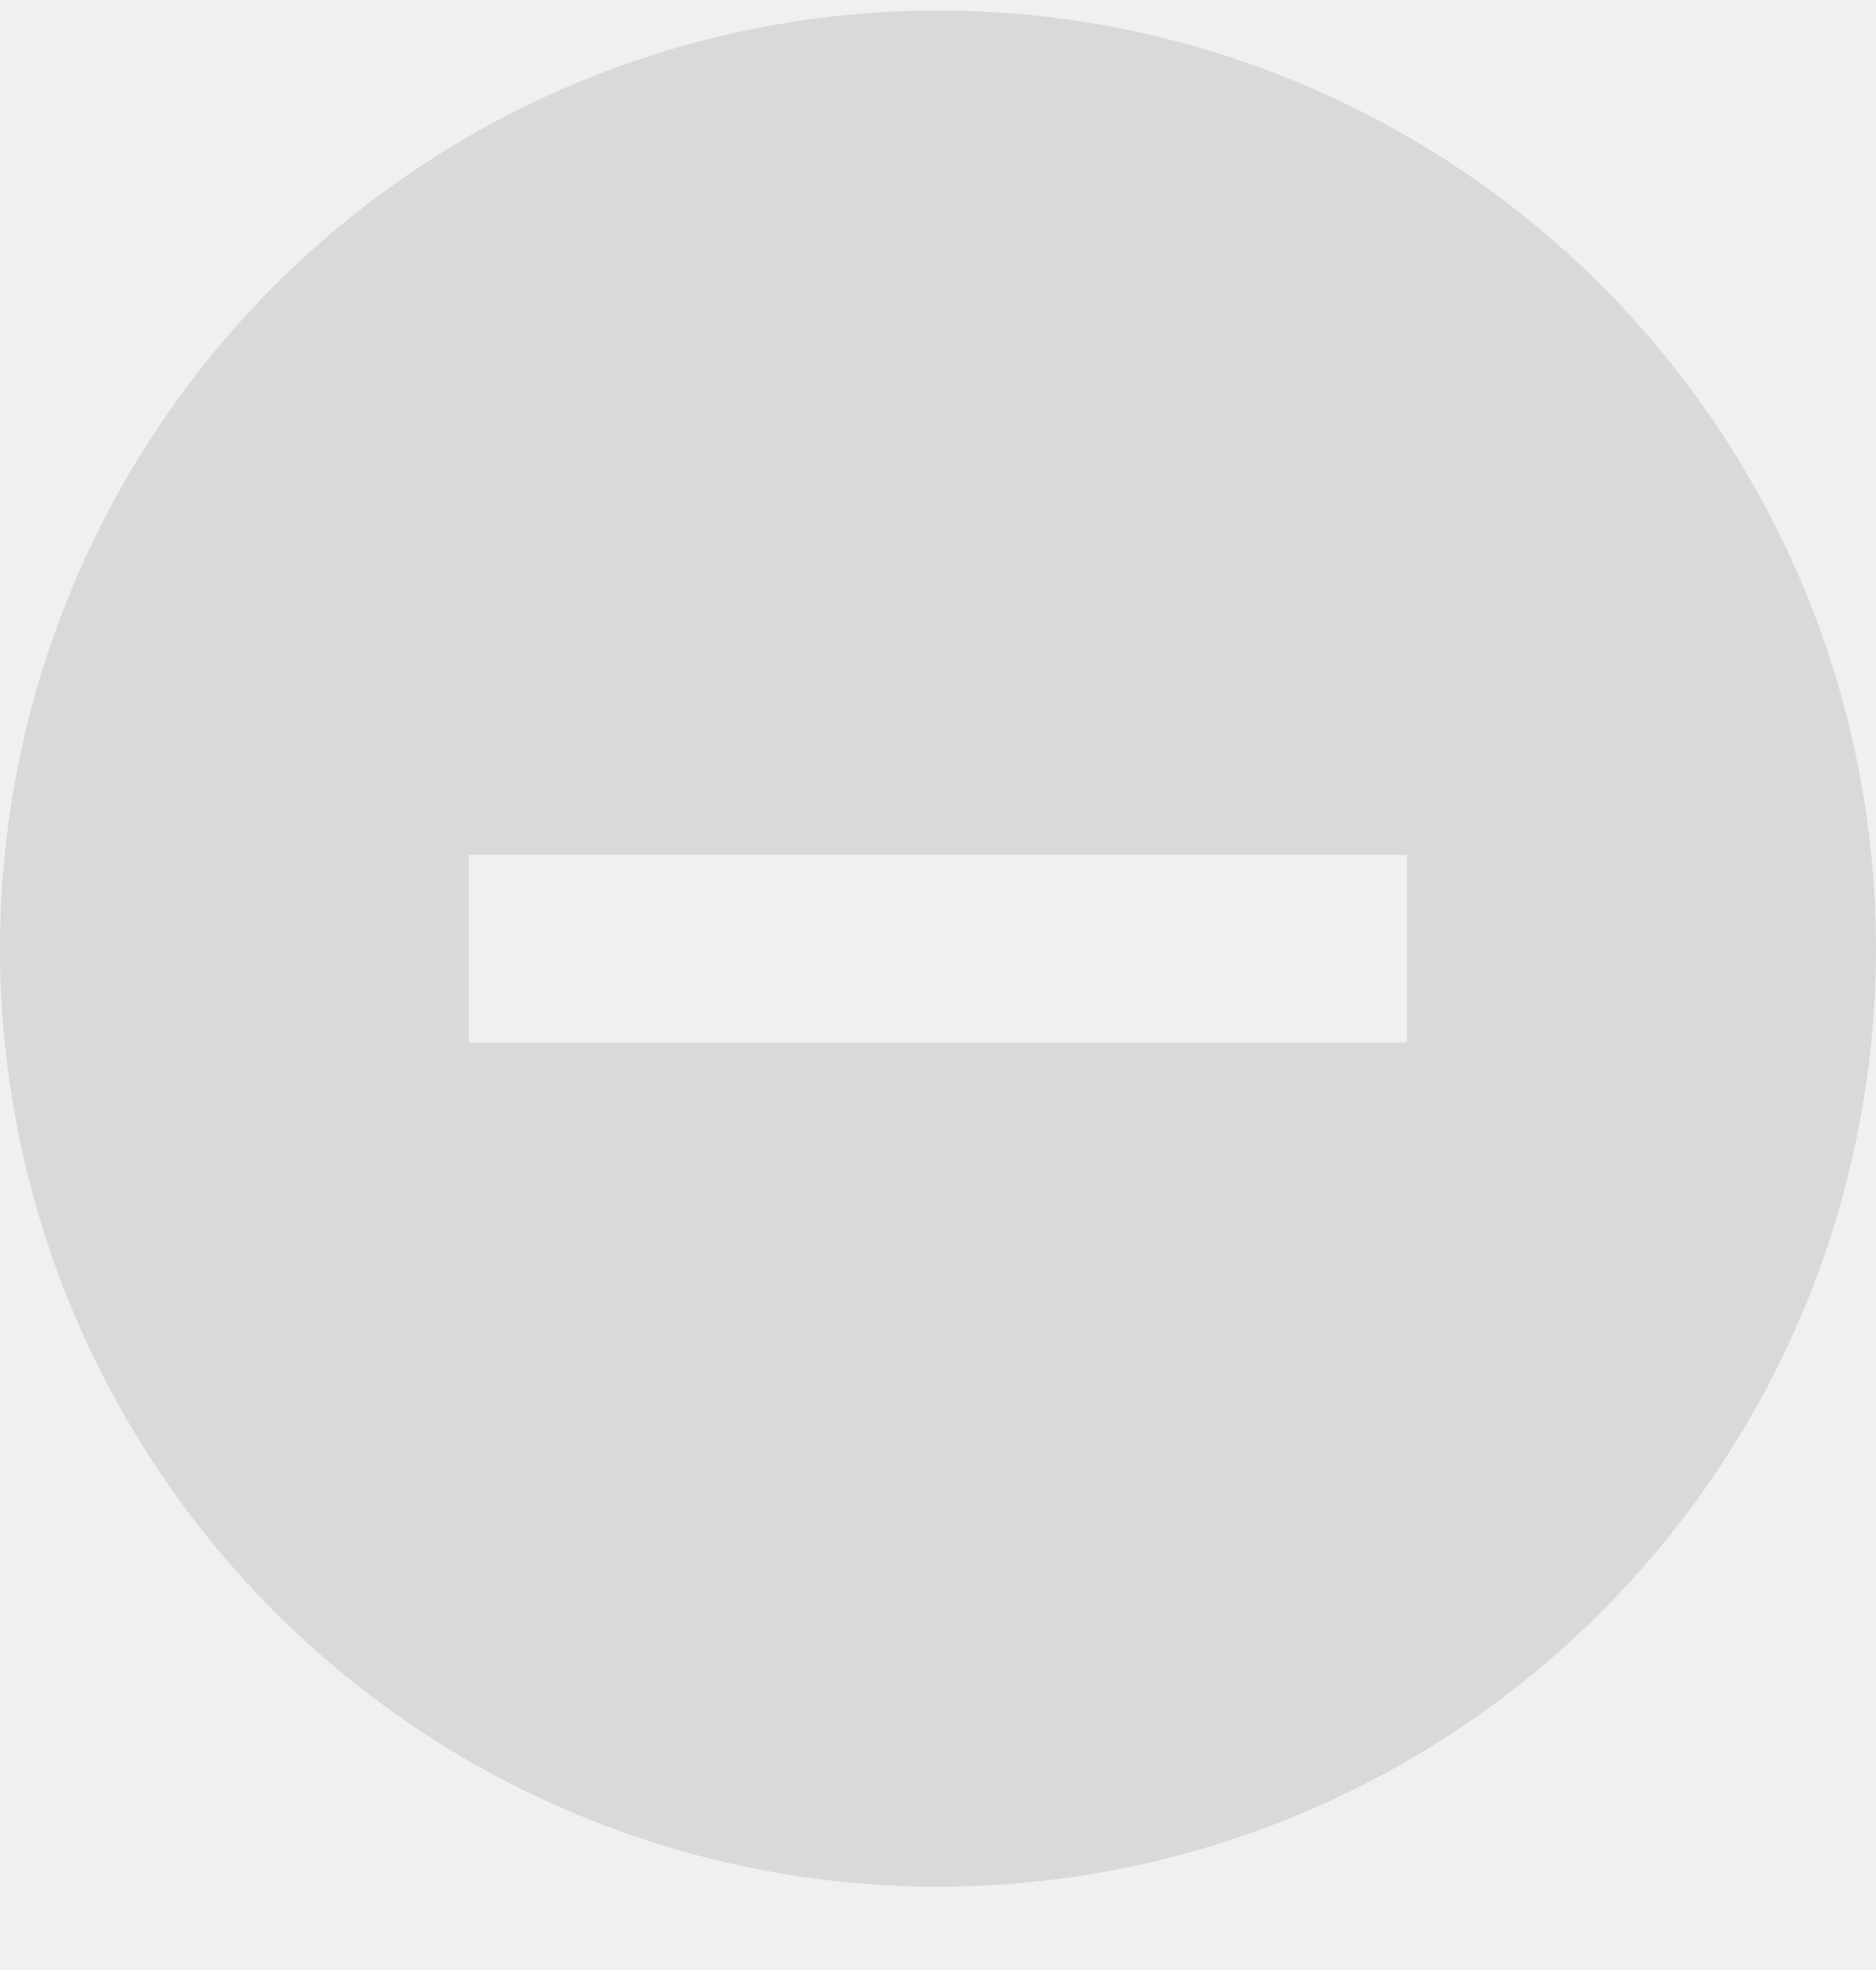
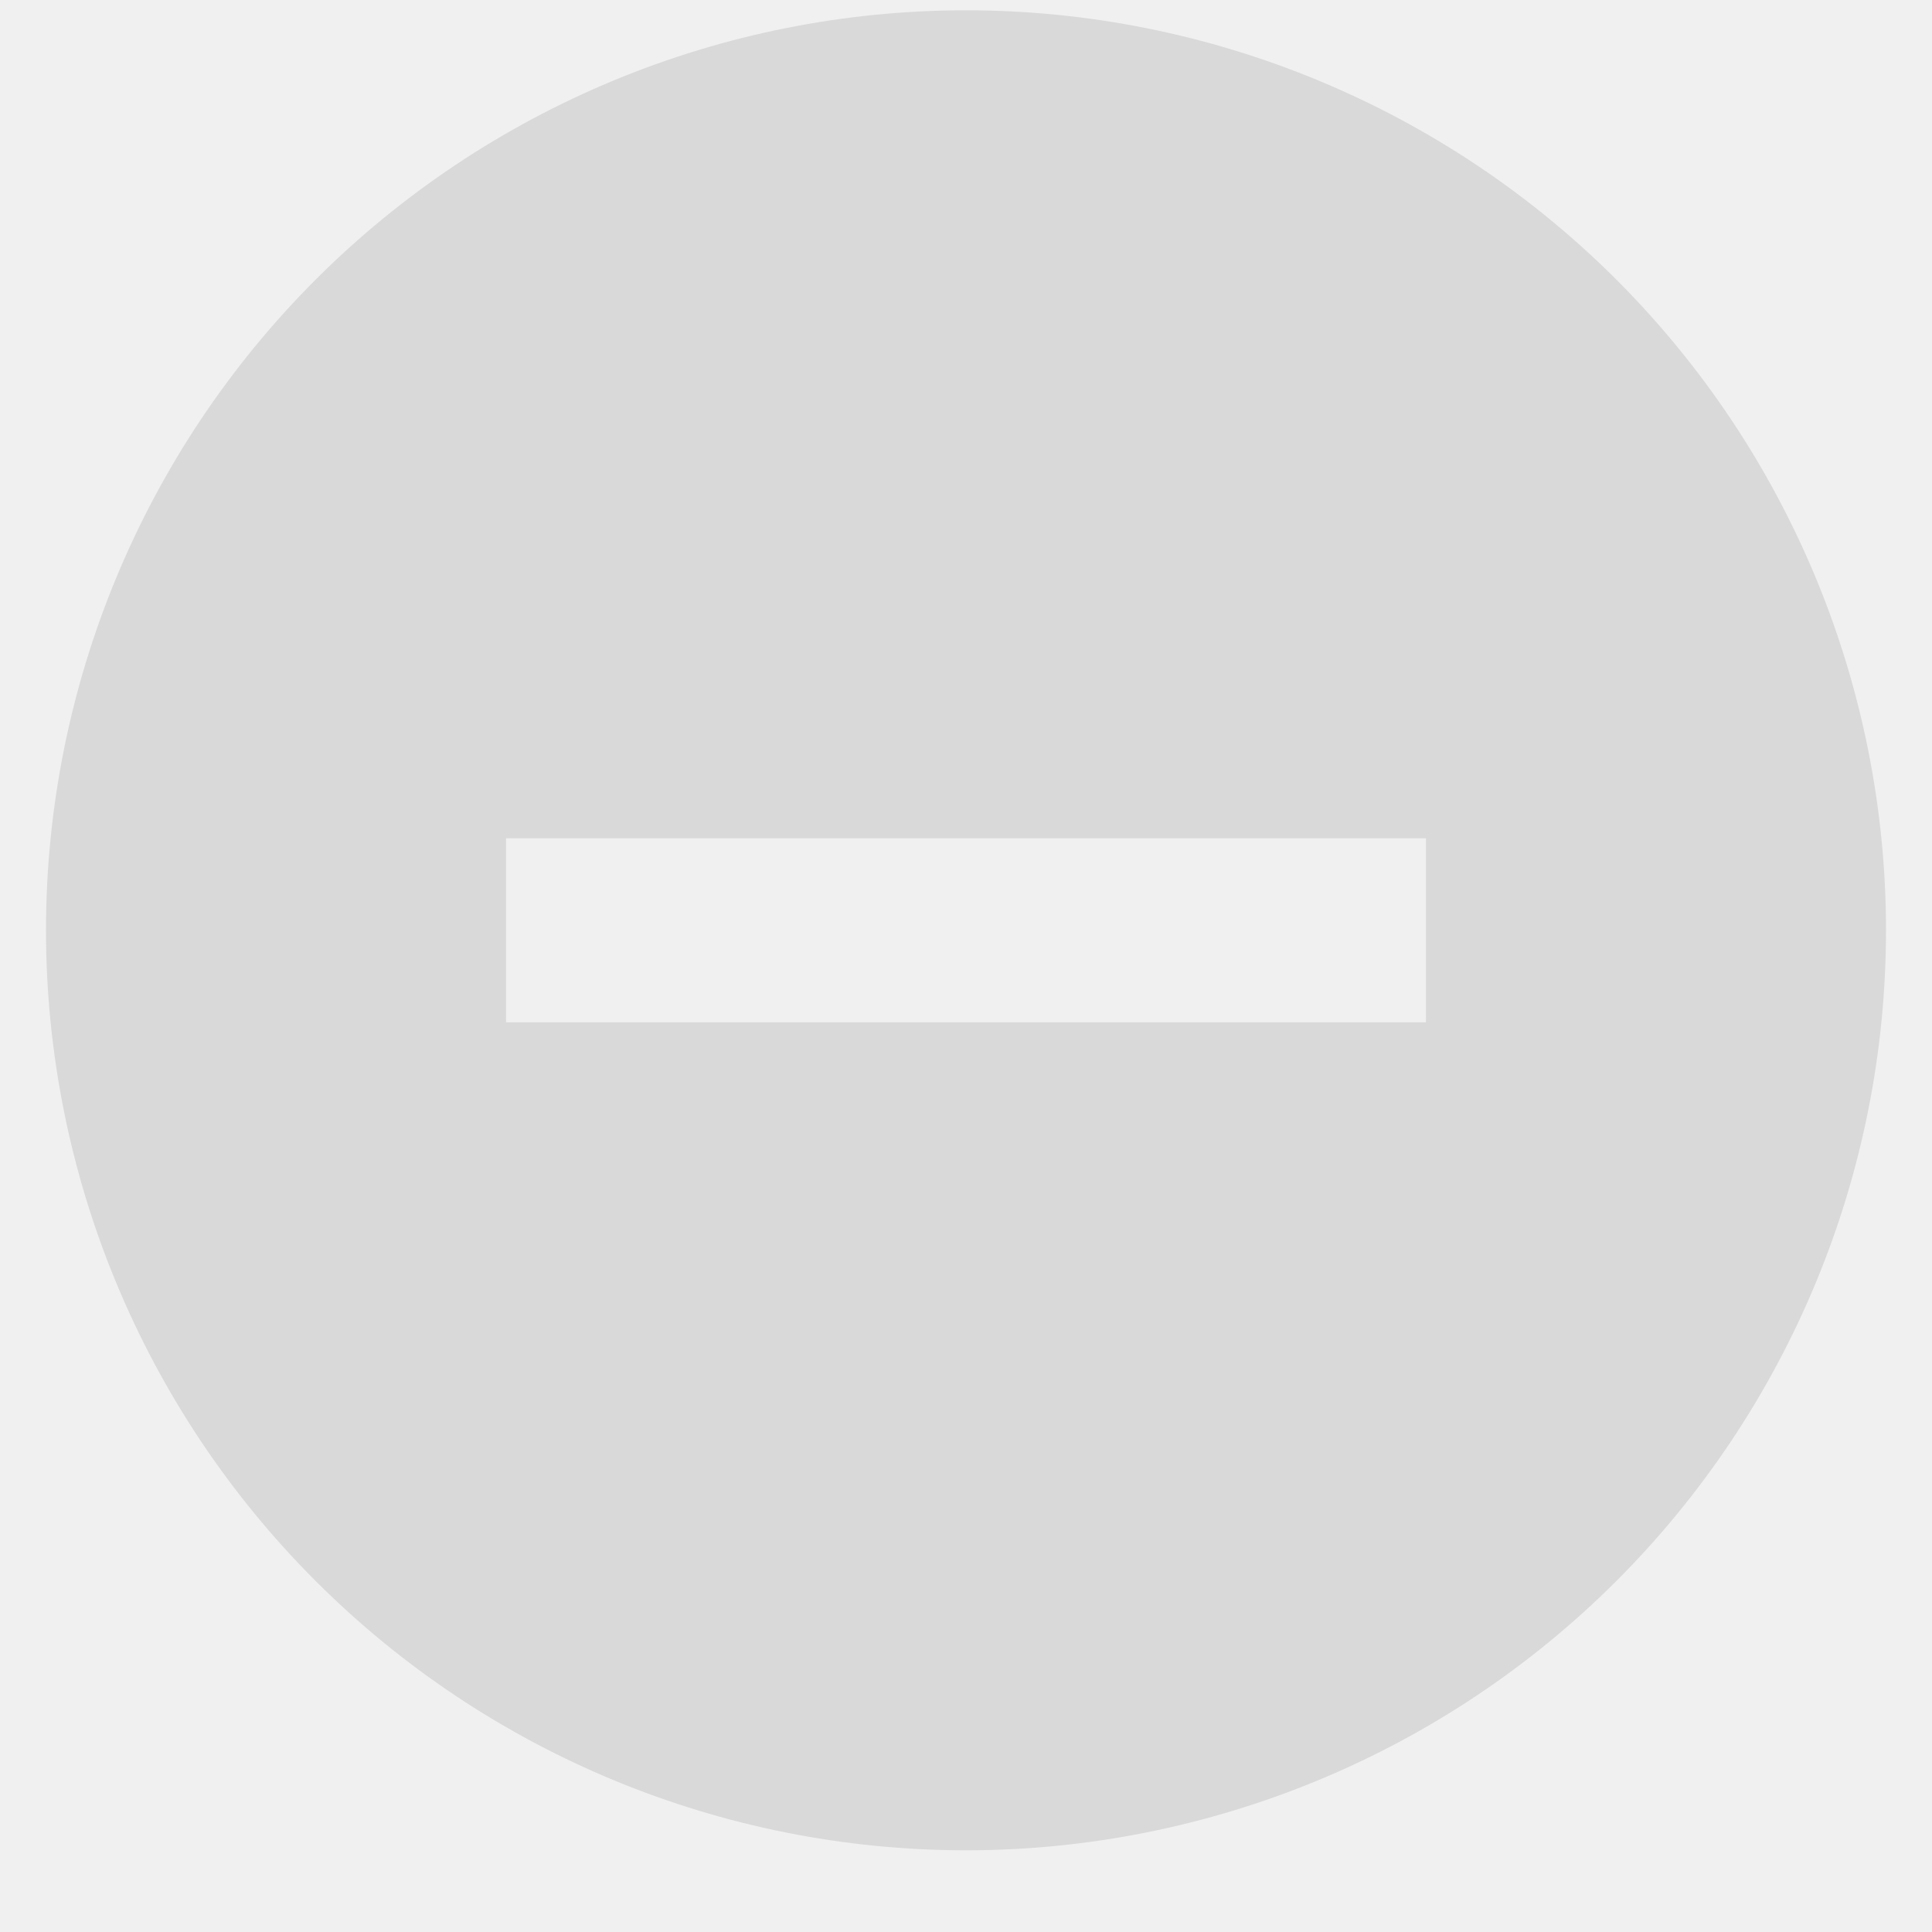
- <svg xmlns="http://www.w3.org/2000/svg" width="20" height="21" viewBox="0 0 20 21" fill="none">
+ <svg xmlns="http://www.w3.org/2000/svg" width="24" height="24" viewBox="0 0 20 21" fill="none">
  <g clip-path="url(#clip0_460_5366)">
    <path d="M10 20.112C7.348 20.112 4.804 19.059 2.929 17.183C1.054 15.308 0 12.764 0 10.112C0 7.46 1.054 4.917 2.929 3.041C4.804 1.166 7.348 0.112 10 0.112C12.652 0.112 15.196 1.166 17.071 3.041C18.946 4.917 20 7.46 20 10.112C20 12.764 18.946 15.308 17.071 17.183C15.196 19.059 12.652 20.112 10 20.112ZM15 9.112H5V11.112H15V9.112Z" fill="#D9D9D9" />
  </g>
  <defs>
    <clipPath id="clip0_460_5366">
      <rect width="20" height="20" fill="white" transform="translate(0 0.112305)" />
    </clipPath>
  </defs>
</svg>
